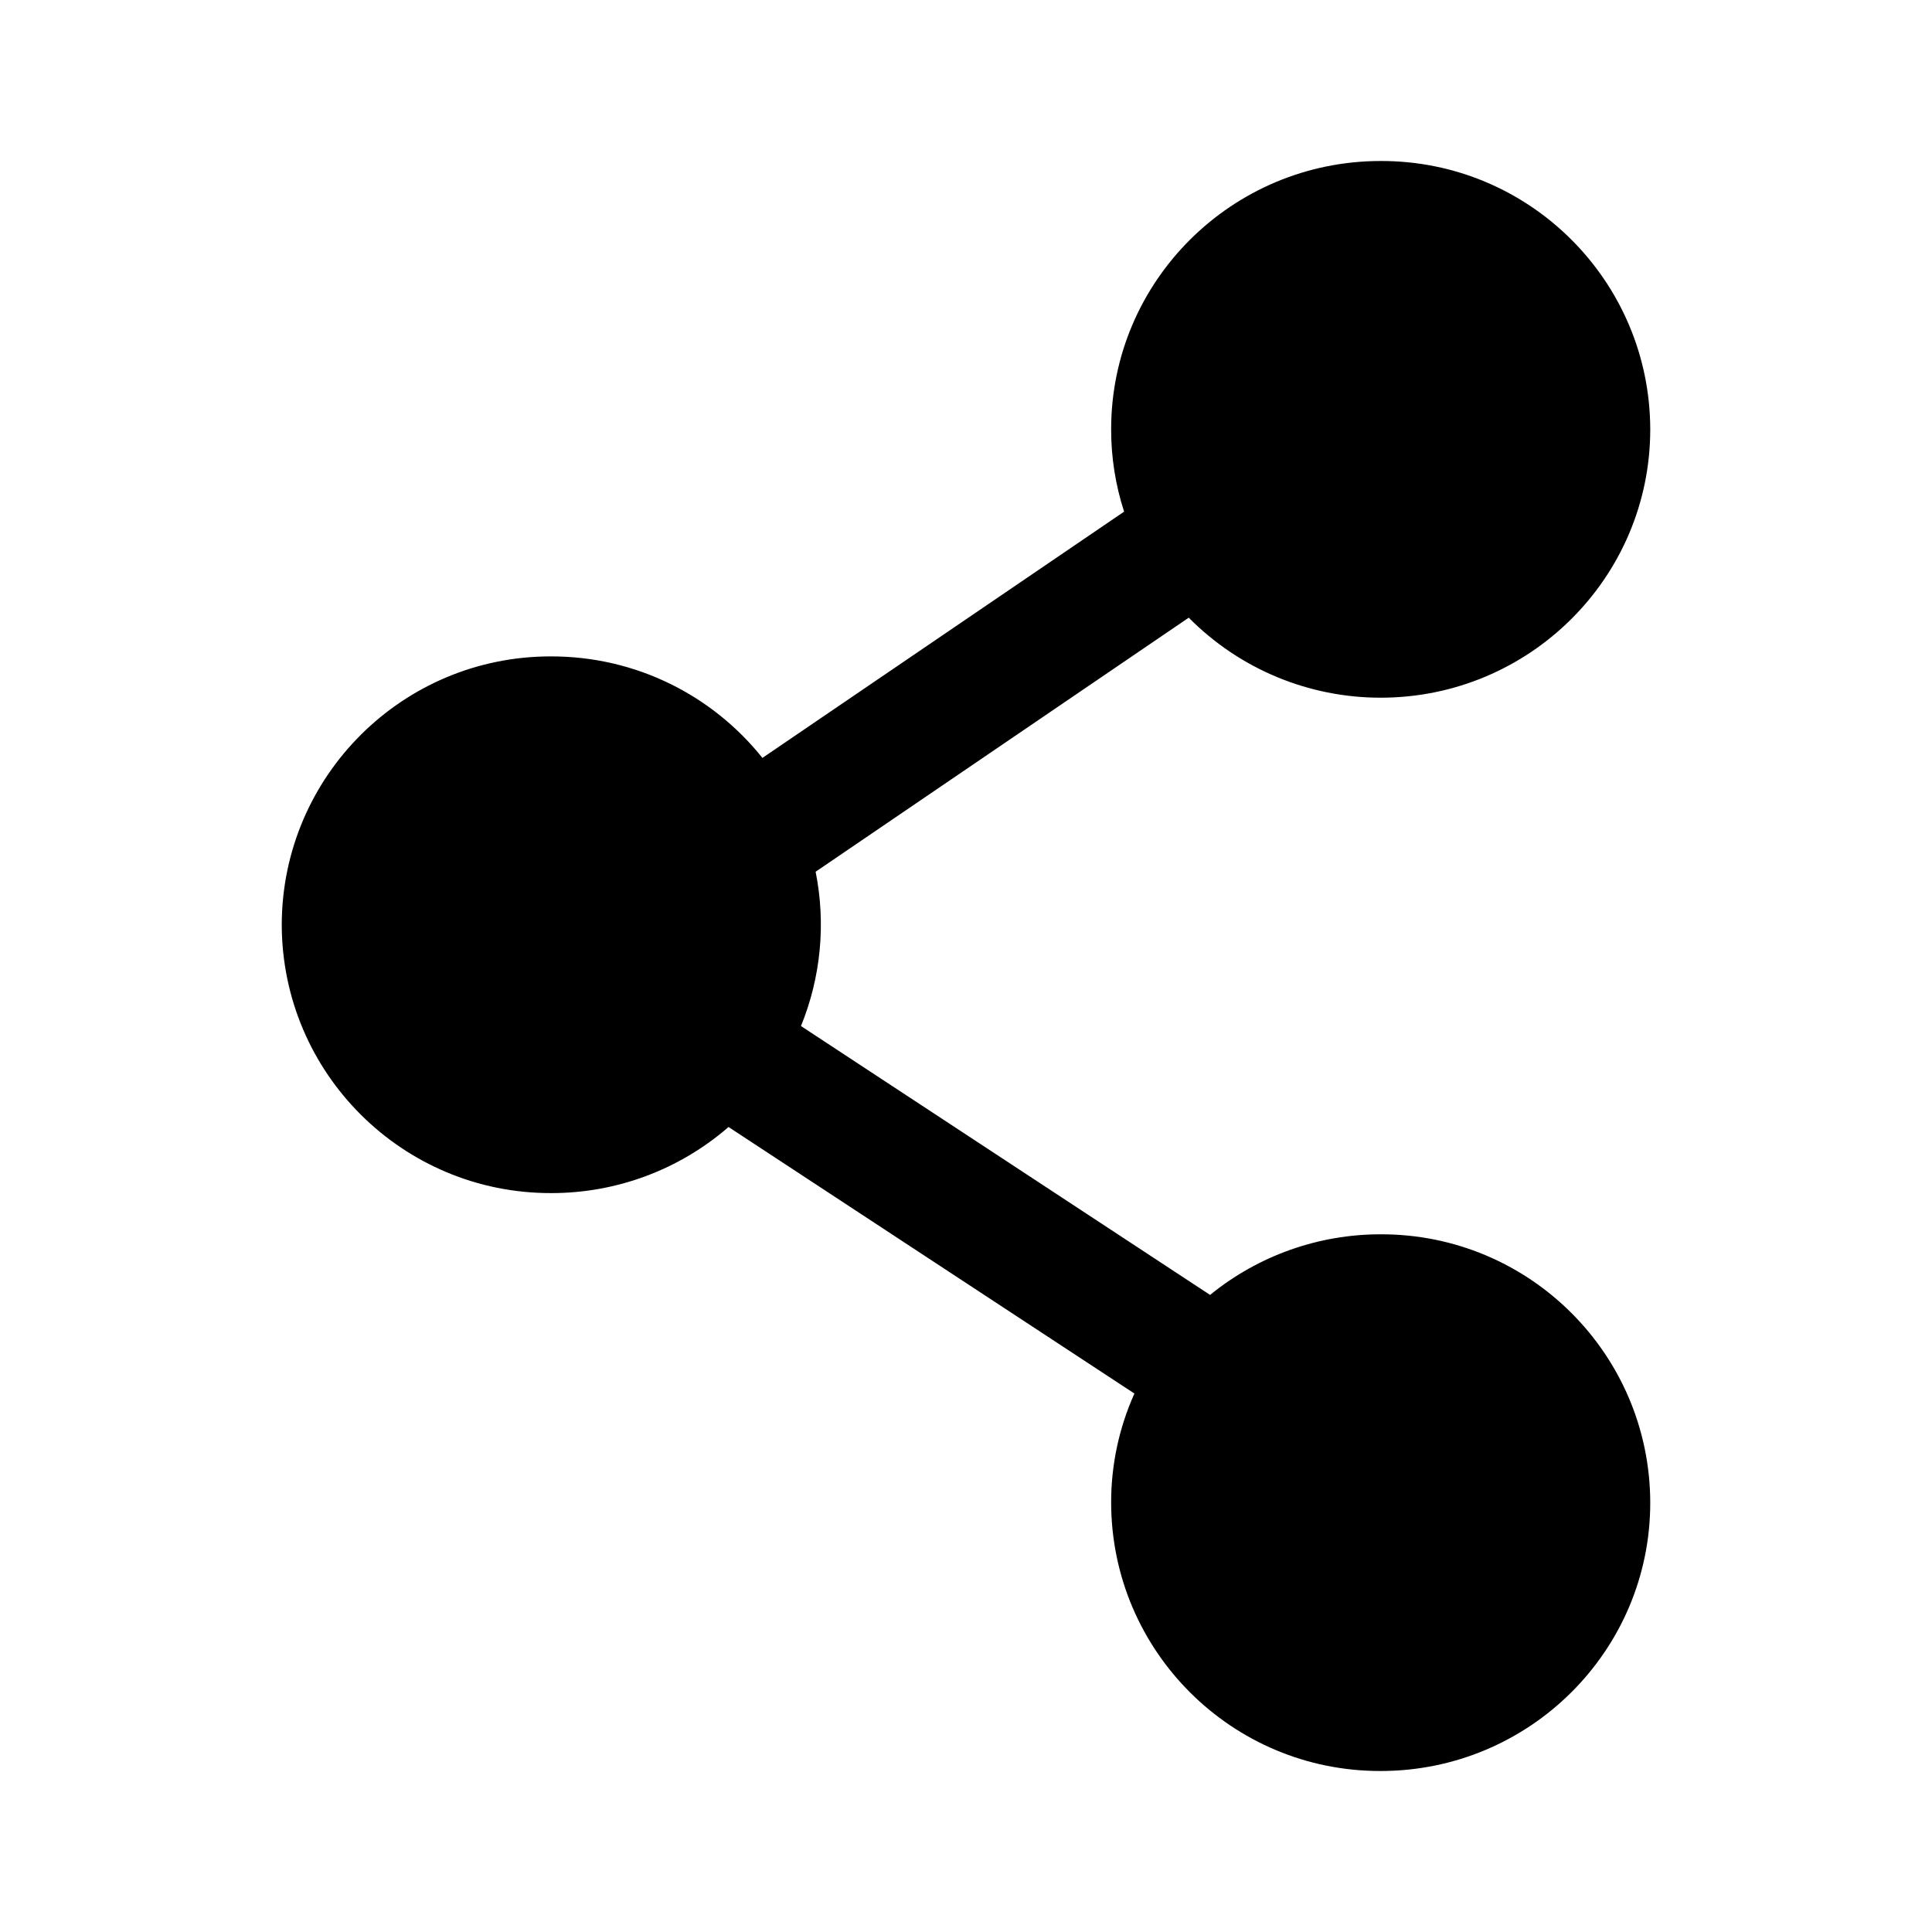
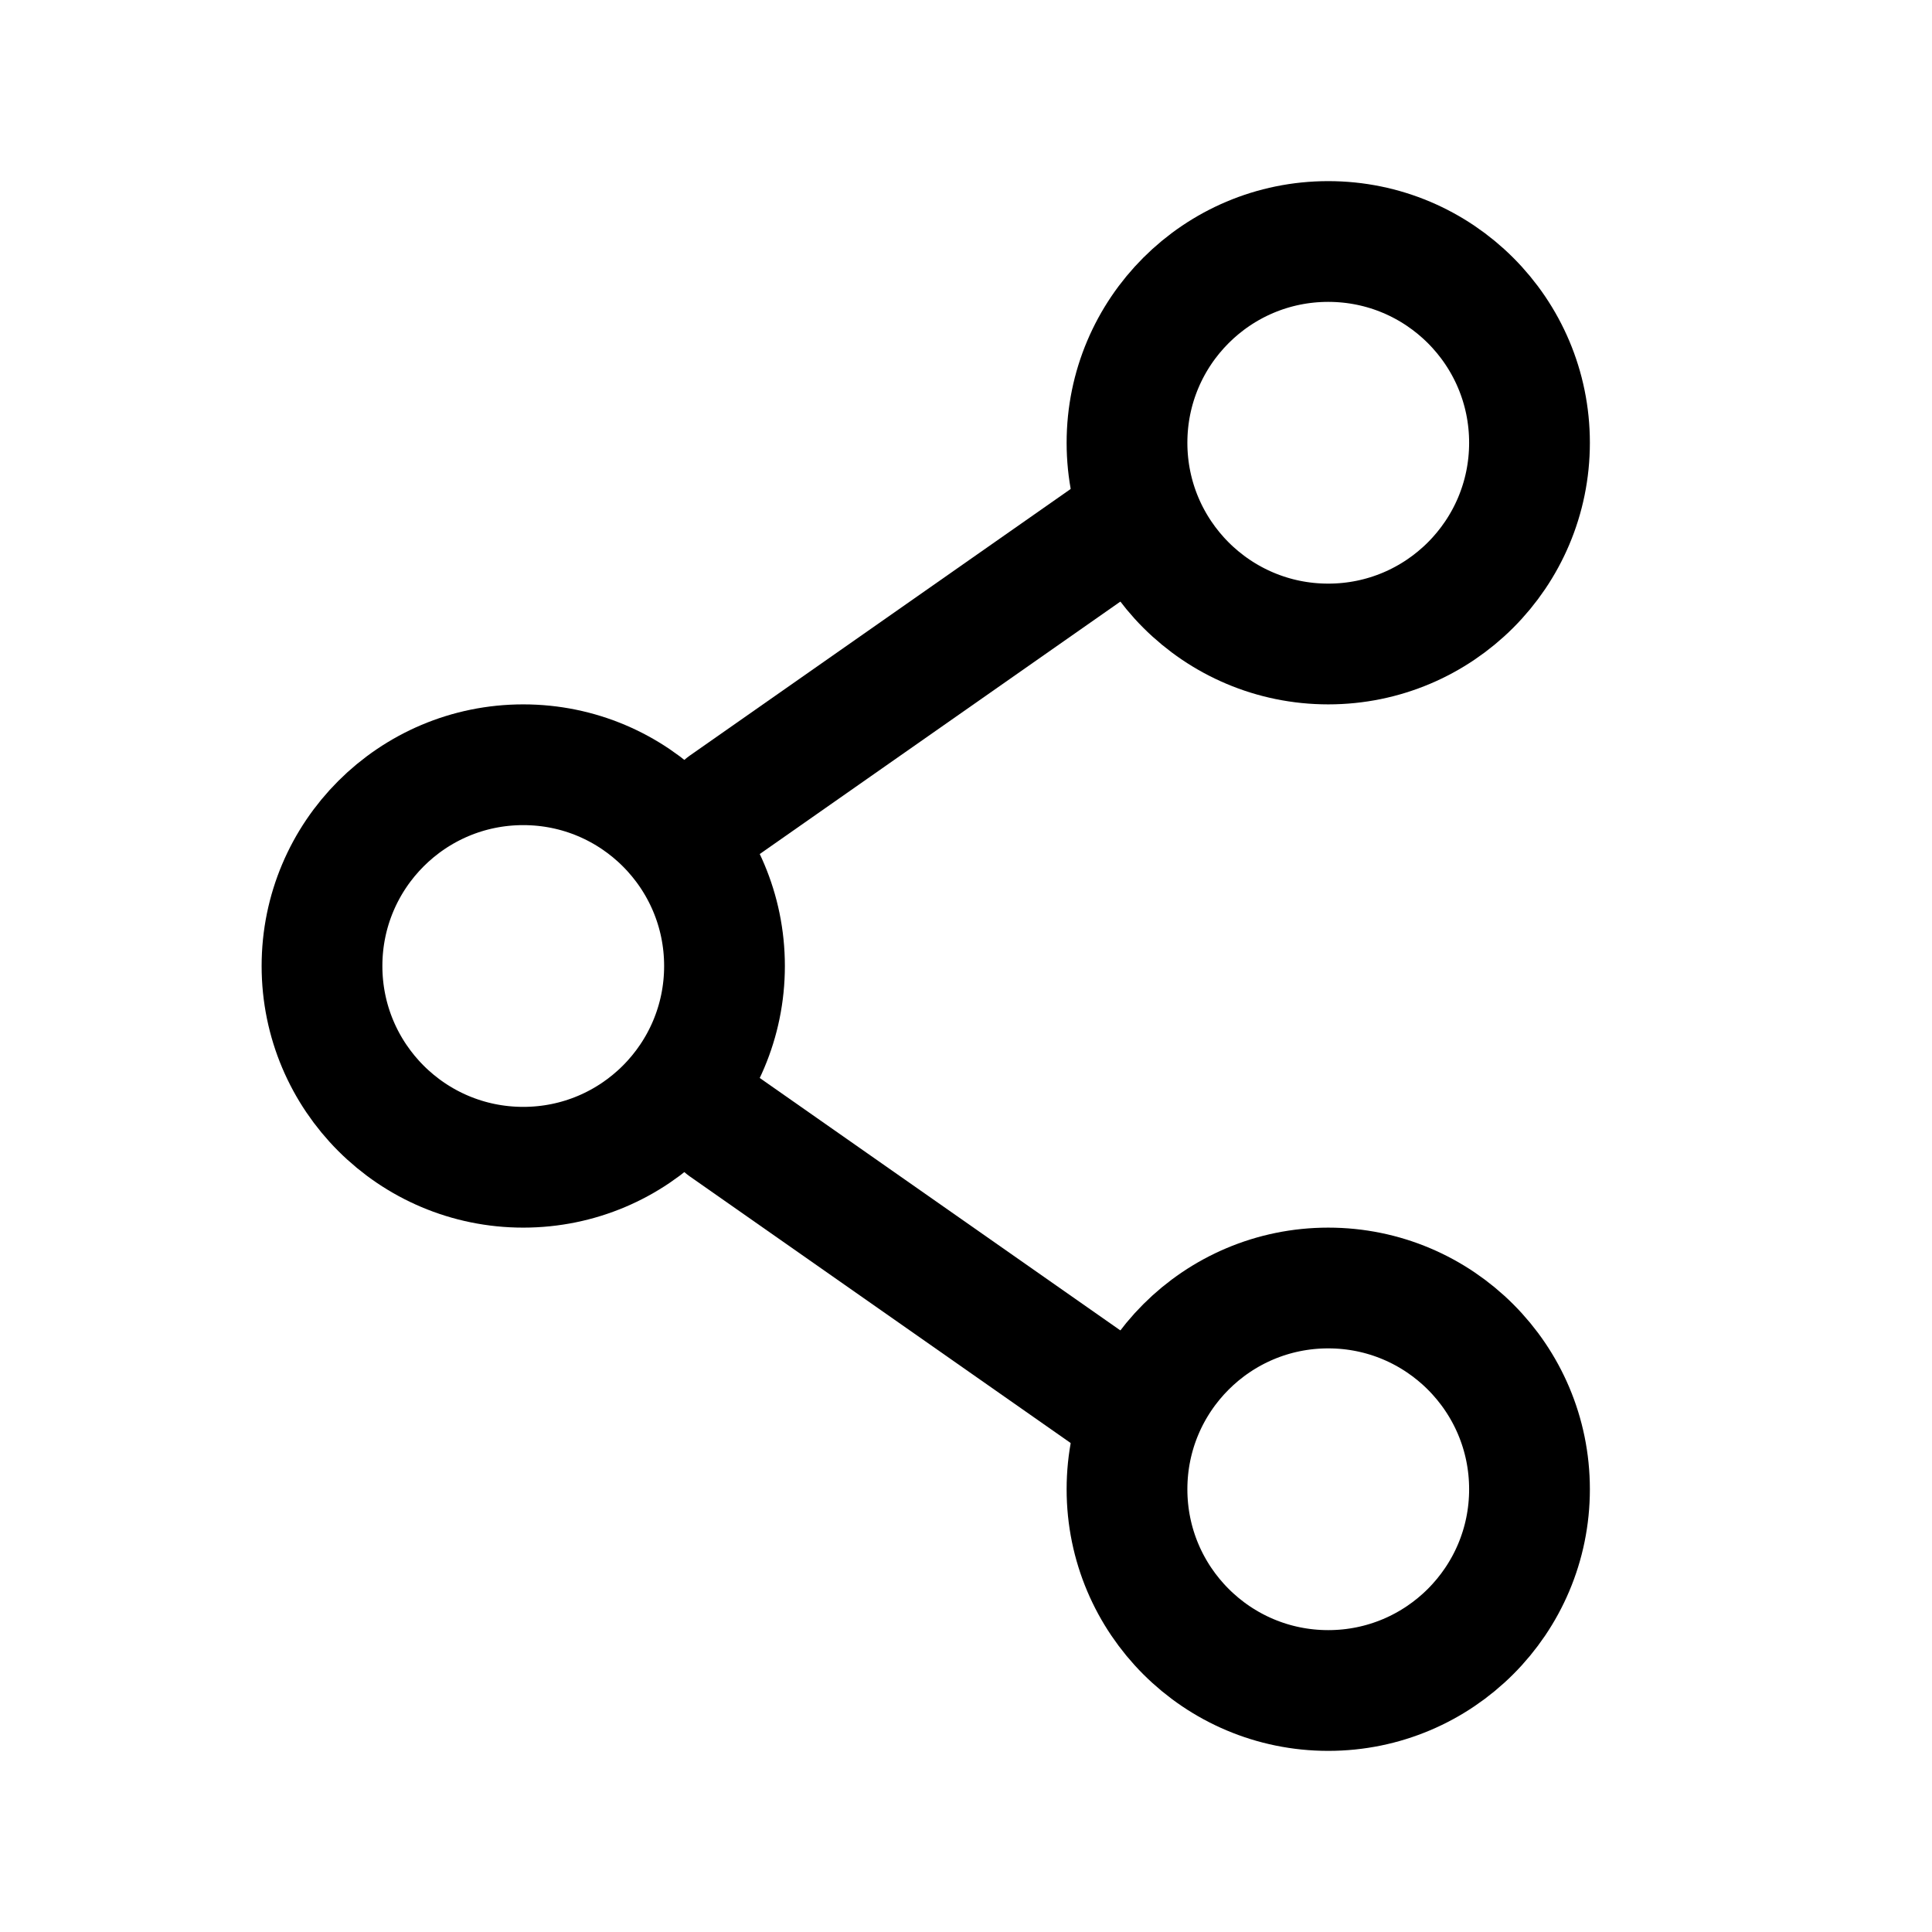
<svg xmlns="http://www.w3.org/2000/svg" width="1em" height="1em" viewBox="0 0 24 24">
-   <path fill="currentColor" fill-rule="evenodd" d="M13.803 5.333c0-1.84 1.5-3.333 3.348-3.333A3.34 3.34 0 0 1 20.5 5.333c0 1.841-1.5 3.334-3.349 3.334a3.35 3.35 0 0 1-2.384-.994l-4.635 3.156a3.34 3.34 0 0 1-.182 1.917l5.082 3.34a3.35 3.35 0 0 1 2.12-.753a3.34 3.34 0 0 1 3.348 3.334C20.5 20.507 19 22 17.151 22a3.34 3.34 0 0 1-3.348-3.333a3.3 3.3 0 0 1 .289-1.356L9.05 14a3.35 3.35 0 0 1-2.202.821A3.34 3.34 0 0 1 3.5 11.487a3.34 3.34 0 0 1 3.348-3.333c1.064 0 2.01.493 2.623 1.261l4.493-3.059a3.3 3.3 0 0 1-.161-1.023" clip-rule="evenodd" />
+   <g fill="none" stroke="currentColor" stroke-width="1.5">
+     <path d="M9 12a2.5 2.5 0 1 1-5 0a2.5 2.5 0 0 1 5 0Z" />
+     <path stroke-linecap="round" d="M14 6.5L9 10m5 7.5L9 14" />
+     <path d="M19 18.5a2.5 2.5 0 1 1-5 0a2.5 2.5 0 0 1 5 0Zm0-13a2.5 2.5 0 1 1-5 0a2.5 2.5 0 0 1 5 0Z" />
+   </g>
</svg>
